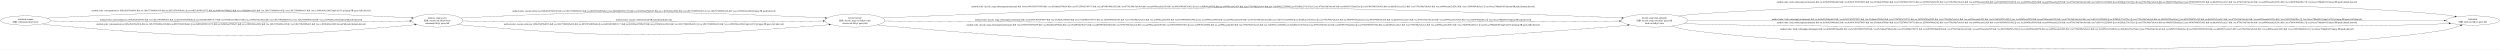
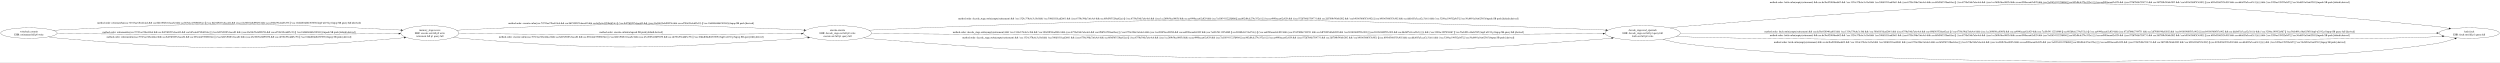
- <svg xmlns="http://www.w3.org/2000/svg" width="16140pt" height="319pt" viewBox="0.00 0.00 16140.00 319.00">
-   <g id="graph0" class="graph" transform="scale(1 1) rotate(0) translate(4 315.17)">
-     <polygon fill="white" stroke="none" points="-4,4 -4,-315.17 16136.06,-315.17 16136.06,4 -4,4" />
+ <svg xmlns="http://www.w3.org/2000/svg" width="14259pt" height="354pt" viewBox="0.00 0.00 14259.00 354.00">
+   <g id="graph0" class="graph" transform="scale(1 1) rotate(0) translate(4 349.55)">
+     <polygon fill="white" stroke="none" points="-4,4 -4,-349.55 14255.06,-349.55 14255.06,4 -4,4" />
    <g id="node1" class="node">
-       <ellipse fill="none" stroke="black" cx="10676.88" cy="-182.71" rx="214.43" ry="42.25" />
-       <text xml:space="preserve" text-anchor="middle" x="10676.88" y="-195.29" font-family="Times,serif" font-size="14.00">decode_stage.read_operands</text>
-       <text xml:space="preserve" text-anchor="middle" x="10676.88" y="-178.04" font-family="Times,serif" font-size="14.00">EHR: decode_stage.out.full p1 query.full</text>
-       <text xml:space="preserve" text-anchor="middle" x="10676.88" y="-160.79" font-family="Times,serif" font-size="14.00">fetch.out.full p0 write</text>
+       <ellipse fill="none" stroke="black" cx="9365.13" cy="-161.03" rx="214.43" ry="42.25" />
+       <text xml:space="preserve" text-anchor="middle" x="9365.13" y="-173.6" font-family="Times,serif" font-size="14.00">decode_stage.read_operands</text>
+       <text xml:space="preserve" text-anchor="middle" x="9365.13" y="-156.35" font-family="Times,serif" font-size="14.00">EHR: decode_stage.out.full p1 query.full</text>
+       <text xml:space="preserve" text-anchor="middle" x="9365.13" y="-139.1" font-family="Times,serif" font-size="14.00">fetch.out.full p0 write</text>
    </g>
    <g id="node3" class="node">
-       <ellipse fill="none" stroke="black" cx="15960.06" cy="-182.71" rx="172" ry="30.05" />
-       <text xml:space="preserve" text-anchor="middle" x="15960.06" y="-186.66" font-family="Times,serif" font-size="14.00">fetch.fetch</text>
-       <text xml:space="preserve" text-anchor="middle" x="15960.06" y="-169.41" font-family="Times,serif" font-size="14.00">EHR: fetch.out.full p1 query.full</text>
+       <ellipse fill="none" stroke="black" cx="14079.06" cy="-161.03" rx="172" ry="30.05" />
+       <text xml:space="preserve" text-anchor="middle" x="14079.06" y="-164.98" font-family="Times,serif" font-size="14.00">fetch.fetch</text>
+       <text xml:space="preserve" text-anchor="middle" x="14079.06" y="-147.73" font-family="Times,serif" font-size="14.00">EHR: fetch.out.full p1 query.full</text>
    </g>
    <g id="edge1" class="edge">
-       <path fill="none" stroke="black" d="M10833.68,-211.84C10858.88,-215.53 10884.76,-218.71 10909.31,-220.71 11985.9,-308.51 14695.2,-327.69 15770.06,-220.71 15794.61,-218.27 15820.69,-214.08 15845.38,-209.36" />
-       <polygon fill="black" stroke="black" points="15846,-212.8 15855.14,-207.45 15844.65,-205.93 15846,-212.8" />
-       <text xml:space="preserve" text-anchor="middle" x="13339.68" y="-297.87" font-family="Times,serif" font-size="14.00">method.order: fetch.out\n(empty(retirement) &amp;&amp; ssa:de3be920046eab02 &amp;&amp; !ssa:bc94913692978459 &amp;&amp; !ssa:d5cbde6cff768ef4 &amp;&amp; ((ssa:072d7b8fa73f4731 &amp;&amp; ssa:2df700b540eb20f2 &amp;&amp; !ssa:6758e39de7a6c4c6 &amp;&amp; !ssa:aa4990acaa62c829 &amp;&amp; !ssa:b91b0360f5f3c902) || (ssa:1ce269b56ce0005d &amp;&amp; ssa:aa4990acaa62c829 &amp;&amp; !ssa:6758e39de7a6c4c6 &amp;&amp; (ssa:7ed1b5411225d4b8 || ssa:802d8cfc274e352e)) || (ssa:6758e39de7a6c4c6 &amp;&amp; ssa:6f9d563528aa62aa) || (ssa:b91b0360f5f3c902 &amp;&amp; ssa:ddcbff5a5ccef2c3 &amp;&amp; !ssa:6758e39de7a6c4c6 &amp;&amp; !ssa:aa4990acaa62c829)) &amp;&amp; (!ssa:e7d491984d1f0cc3 || !ssa:f4ecac79fded6165))\nread SB push [default,derived]</text>
+       <path fill="none" stroke="black" d="M9521.93,-190.16C9547.13,-193.85 9573.01,-197.02 9597.56,-199.03 11498.58,-354.06 11991.1,-387.93 13889.06,-199.03 13913.61,-196.58 13939.69,-192.4 13964.38,-187.67" />
+       <polygon fill="black" stroke="black" points="13965,-191.12 13974.14,-185.76 13963.65,-184.25 13965,-191.12" />
+       <text xml:space="preserve" text-anchor="middle" x="11743.31" y="-332.25" font-family="Times,serif" font-size="14.00">method.order: fetch.out\n(empty(retirement) &amp;&amp; ssa:de3be920046eab02 &amp;&amp; !ssa:1324c378c6c3c1bd &amp;&amp; !ssa:300d1ff1fcad2661 &amp;&amp; ((ssa:6758e39de7a6c4c6 &amp;&amp; ssa:6f9d563528aa62aa) || (!ssa:6758e39de7a6c4c6 &amp;&amp; ((ssa:1ce269b56ce0005d &amp;&amp; ssa:aa4990acaa62c829 &amp;&amp; (ssa:7ed1b5411225d4b8 || ssa:802d8cfc274e352e)) || (!ssa:aa4990acaa62c829 &amp;&amp; ((ssa:072d7b8fa73f4731 &amp;&amp; ssa:2df700b540eb20f2 &amp;&amp; !ssa:b91b0360f5f3c902) || (ssa:b91b0360f5f3c902 &amp;&amp; ssa:ddcbff5a5ccef2c3)))))) &amp;&amp; (!ssa:3209ac1995f2a9d7 || !ssa:56cb891a16a62565))\npeek SB push [default,derived]</text>
    </g>
    <g id="edge2" class="edge">
-       <path fill="none" stroke="black" d="M10891.45,-182.71C11754.01,-182.71 14972.87,-182.71 15776.41,-182.71" />
-       <polygon fill="black" stroke="black" points="15776.26,-186.21 15786.26,-182.71 15776.26,-179.21 15776.26,-186.21" />
-       <text xml:space="preserve" text-anchor="middle" x="13339.68" y="-186.66" font-family="Times,serif" font-size="14.00">method.order: fetch.out\n(empty(retirement) &amp;&amp; ssa:de3be920046eab02 &amp;&amp; !ssa:bc94913692978459 &amp;&amp; !ssa:d5cbde6cff768ef4 &amp;&amp; ((ssa:072d7b8fa73f4731 &amp;&amp; ssa:2df700b540eb20f2 &amp;&amp; !ssa:6758e39de7a6c4c6 &amp;&amp; !ssa:aa4990acaa62c829 &amp;&amp; !ssa:b91b0360f5f3c902) || (ssa:1ce269b56ce0005d &amp;&amp; ssa:aa4990acaa62c829 &amp;&amp; !ssa:6758e39de7a6c4c6 &amp;&amp; (ssa:7ed1b5411225d4b8 || ssa:802d8cfc274e352e)) || (ssa:6758e39de7a6c4c6 &amp;&amp; ssa:6f9d563528aa62aa) || (ssa:b91b0360f5f3c902 &amp;&amp; ssa:ddcbff5a5ccef2c3 &amp;&amp; !ssa:6758e39de7a6c4c6 &amp;&amp; !ssa:aa4990acaa62c829)) &amp;&amp; (!ssa:e7d491984d1f0cc3 || !ssa:f4ecac79fded6165))\np0 u2192 p1\npop SB query.full [derived]</text>
+       <path fill="none" stroke="black" d="M9579.67,-161.03C10374.58,-161.03 13154.39,-161.03 13895.39,-161.03" />
+       <polygon fill="black" stroke="black" points="13895.17,-164.53 13905.17,-161.03 13895.17,-157.53 13895.17,-164.53" />
+       <text xml:space="preserve" text-anchor="middle" x="11743.31" y="-164.98" font-family="Times,serif" font-size="14.00">method.order: fetch.out\n(empty(retirement) &amp;&amp; ssa:de3be920046eab02 &amp;&amp; !ssa:1324c378c6c3c1bd &amp;&amp; !ssa:300d1ff1fcad2661 &amp;&amp; ((ssa:6758e39de7a6c4c6 &amp;&amp; ssa:6f9d563528aa62aa) || (!ssa:6758e39de7a6c4c6 &amp;&amp; ((ssa:1ce269b56ce0005d &amp;&amp; ssa:aa4990acaa62c829 &amp;&amp; (ssa:7ed1b5411225d4b8 || ssa:802d8cfc274e352e)) || (!ssa:aa4990acaa62c829 &amp;&amp; ((ssa:072d7b8fa73f4731 &amp;&amp; ssa:2df700b540eb20f2 &amp;&amp; !ssa:b91b0360f5f3c902) || (ssa:b91b0360f5f3c902 &amp;&amp; ssa:ddcbff5a5ccef2c3)))))) &amp;&amp; (!ssa:3209ac1995f2a9d7 || !ssa:56cb891a16a62565))\np0 u2192 p1\npop SB query.full [derived]</text>
    </g>
    <g id="edge3" class="edge">
-       <path fill="none" stroke="black" d="M10869.42,-163.75C10882.91,-162.84 10896.31,-162.06 10909.31,-161.46 11448.82,-136.74 15230.82,-131.24 15770.06,-161.46 15782.3,-162.15 15794.96,-163.08 15807.67,-164.18" />
-       <polygon fill="black" stroke="black" points="15807.06,-167.64 15817.33,-165.04 15807.69,-160.66 15807.06,-167.64" />
-       <text xml:space="preserve" text-anchor="middle" x="13339.68" y="-165.41" font-family="Times,serif" font-size="14.00">method.order: fetch.out\n(empty(retirement) &amp;&amp; ssa:de3be920046eab02 &amp;&amp; !ssa:bc94913692978459 &amp;&amp; !ssa:d5cbde6cff768ef4 &amp;&amp; ((ssa:072d7b8fa73f4731 &amp;&amp; ssa:2df700b540eb20f2 &amp;&amp; !ssa:6758e39de7a6c4c6 &amp;&amp; !ssa:aa4990acaa62c829 &amp;&amp; !ssa:b91b0360f5f3c902) || (ssa:1ce269b56ce0005d &amp;&amp; ssa:aa4990acaa62c829 &amp;&amp; !ssa:6758e39de7a6c4c6 &amp;&amp; (ssa:7ed1b5411225d4b8 || ssa:802d8cfc274e352e)) || (ssa:6758e39de7a6c4c6 &amp;&amp; ssa:6f9d563528aa62aa) || (ssa:b91b0360f5f3c902 &amp;&amp; ssa:ddcbff5a5ccef2c3 &amp;&amp; !ssa:6758e39de7a6c4c6 &amp;&amp; !ssa:aa4990acaa62c829)) &amp;&amp; (!ssa:e7d491984d1f0cc3 || !ssa:f4ecac79fded6165))\nread SB push [default,derived]</text>
+       <path fill="none" stroke="black" d="M9557.67,-142.07C9571.16,-141.16 9584.56,-140.37 9597.56,-139.78 10073.89,-117.95 13412.97,-113.1 13889.06,-139.78 13901.3,-140.46 13913.96,-141.4 13926.67,-142.49" />
+       <polygon fill="black" stroke="black" points="13926.06,-145.95 13936.33,-143.36 13926.69,-138.98 13926.06,-145.95" />
+       <text xml:space="preserve" text-anchor="middle" x="11743.31" y="-143.73" font-family="Times,serif" font-size="14.00">method.order: fetch.out\n(empty(retirement) &amp;&amp; ssa:de3be920046eab02 &amp;&amp; !ssa:1324c378c6c3c1bd &amp;&amp; !ssa:300d1ff1fcad2661 &amp;&amp; ((ssa:6758e39de7a6c4c6 &amp;&amp; ssa:6f9d563528aa62aa) || (!ssa:6758e39de7a6c4c6 &amp;&amp; ((ssa:1ce269b56ce0005d &amp;&amp; ssa:aa4990acaa62c829 &amp;&amp; (ssa:7ed1b5411225d4b8 || ssa:802d8cfc274e352e)) || (!ssa:aa4990acaa62c829 &amp;&amp; ((ssa:072d7b8fa73f4731 &amp;&amp; ssa:2df700b540eb20f2 &amp;&amp; !ssa:b91b0360f5f3c902) || (ssa:b91b0360f5f3c902 &amp;&amp; ssa:ddcbff5a5ccef2c3)))))) &amp;&amp; (!ssa:3209ac1995f2a9d7 || !ssa:56cb891a16a62565))\npeek SB push [default,derived]</text>
    </g>
    <g id="edge4" class="edge">
-       <path fill="none" stroke="black" d="M10787.88,-146.21C10825.9,-135.32 10869.06,-124.86 10909.31,-119.46 11979.88,24.2 14703.94,54.19 15770.06,-119.46 15807.81,-125.61 15848.2,-138.24 15881.9,-150.61" />
-       <polygon fill="black" stroke="black" points="15880.59,-153.86 15891.19,-154.08 15883.04,-147.3 15880.59,-153.86" />
-       <text xml:space="preserve" text-anchor="middle" x="13339.68" y="-123.41" font-family="Times,serif" font-size="14.00">method.order: fetch.out\n(empty(retirement) &amp;&amp; ssa:de3be920046eab02 &amp;&amp; !ssa:bc94913692978459 &amp;&amp; !ssa:d5cbde6cff768ef4 &amp;&amp; ((ssa:072d7b8fa73f4731 &amp;&amp; ssa:2df700b540eb20f2 &amp;&amp; !ssa:6758e39de7a6c4c6 &amp;&amp; !ssa:aa4990acaa62c829 &amp;&amp; !ssa:b91b0360f5f3c902) || (ssa:1ce269b56ce0005d &amp;&amp; ssa:aa4990acaa62c829 &amp;&amp; !ssa:6758e39de7a6c4c6 &amp;&amp; (ssa:7ed1b5411225d4b8 || ssa:802d8cfc274e352e)) || (ssa:6758e39de7a6c4c6 &amp;&amp; ssa:6f9d563528aa62aa) || (ssa:b91b0360f5f3c902 &amp;&amp; ssa:ddcbff5a5ccef2c3 &amp;&amp; !ssa:6758e39de7a6c4c6 &amp;&amp; !ssa:aa4990acaa62c829)) &amp;&amp; (!ssa:e7d491984d1f0cc3 || !ssa:f4ecac79fded6165))\npop SB push [derived]</text>
+       <path fill="none" stroke="black" d="M9480.65,-125.06C9517.58,-115.12 9558.95,-105.72 9597.56,-100.78 10543.5,20.34 12946.72,45.79 13889.06,-100.78 13925.75,-106.48 13965.07,-118.07 13998.29,-129.58" />
+       <polygon fill="black" stroke="black" points="13996.82,-132.77 14007.42,-132.8 13999.15,-126.17 13996.82,-132.77" />
+       <text xml:space="preserve" text-anchor="middle" x="11743.31" y="-104.73" font-family="Times,serif" font-size="14.00">method.order: fetch.out\n(empty(retirement) &amp;&amp; ssa:de3be920046eab02 &amp;&amp; !ssa:1324c378c6c3c1bd &amp;&amp; !ssa:300d1ff1fcad2661 &amp;&amp; ((ssa:6758e39de7a6c4c6 &amp;&amp; ssa:6f9d563528aa62aa) || (!ssa:6758e39de7a6c4c6 &amp;&amp; ((ssa:1ce269b56ce0005d &amp;&amp; ssa:aa4990acaa62c829 &amp;&amp; (ssa:7ed1b5411225d4b8 || ssa:802d8cfc274e352e)) || (!ssa:aa4990acaa62c829 &amp;&amp; ((ssa:072d7b8fa73f4731 &amp;&amp; ssa:2df700b540eb20f2 &amp;&amp; !ssa:b91b0360f5f3c902) || (ssa:b91b0360f5f3c902 &amp;&amp; ssa:ddcbff5a5ccef2c3)))))) &amp;&amp; (!ssa:3209ac1995f2a9d7 || !ssa:56cb891a16a62565))\npop SB push [derived]</text>
    </g>
    <g id="node2" class="node">
-       <ellipse fill="none" stroke="black" cx="5515.2" cy="-182.71" rx="193.75" ry="42.25" />
-       <text xml:space="preserve" text-anchor="middle" x="5515.2" y="-195.29" font-family="Times,serif" font-size="14.00">execute.execute</text>
-       <text xml:space="preserve" text-anchor="middle" x="5515.2" y="-178.04" font-family="Times,serif" font-size="14.00">EHR: decode_stage.out.full p0 write</text>
-       <text xml:space="preserve" text-anchor="middle" x="5515.2" y="-160.79" font-family="Times,serif" font-size="14.00">execute.out.full p1 query.full</text>
+       <ellipse fill="none" stroke="black" cx="4772.7" cy="-161.03" rx="193.75" ry="42.25" />
+       <text xml:space="preserve" text-anchor="middle" x="4772.7" y="-173.6" font-family="Times,serif" font-size="14.00">execute.execute</text>
+       <text xml:space="preserve" text-anchor="middle" x="4772.7" y="-156.35" font-family="Times,serif" font-size="14.00">EHR: decode_stage.out.full p0 write</text>
+       <text xml:space="preserve" text-anchor="middle" x="4772.7" y="-139.1" font-family="Times,serif" font-size="14.00">execute.out.full p1 query.full</text>
    </g>
    <g id="edge5" class="edge">
-       <path fill="none" stroke="black" d="M5694.63,-199.02C5705.56,-199.69 5716.4,-200.26 5726.95,-200.71 7821.71,-290.01 8349.36,-282.06 10444.45,-200.71 10451.96,-200.42 10459.6,-200.08 10467.31,-199.69" />
-       <polygon fill="black" stroke="black" points="10467.35,-203.19 10477.15,-199.17 10466.98,-196.2 10467.35,-203.19" />
-       <text xml:space="preserve" text-anchor="middle" x="8085.7" y="-268.67" font-family="Times,serif" font-size="14.00">method.order: decode_stage.out\n(empty(retirement) &amp;&amp; !ssa:bc94913692978459 &amp;&amp; !ssa:d5cbde6cff768ef4 &amp;&amp; ((ssa:072d7b8fa73f4731 &amp;&amp; ssa:2df700b540eb20f2 &amp;&amp; !ssa:6758e39de7a6c4c6 &amp;&amp; !ssa:aa4990acaa62c829 &amp;&amp; !ssa:b91b0360f5f3c902) || (ssa:1ce269b56ce0005d &amp;&amp; ssa:aa4990acaa62c829 &amp;&amp; !ssa:6758e39de7a6c4c6 &amp;&amp; (ssa:7ed1b5411225d4b8 || ssa:802d8cfc274e352e)) || (ssa:6758e39de7a6c4c6 &amp;&amp; ssa:6f9d563528aa62aa) || (ssa:b91b0360f5f3c902 &amp;&amp; ssa:ddcbff5a5ccef2c3 &amp;&amp; !ssa:6758e39de7a6c4c6 &amp;&amp; !ssa:aa4990acaa62c829)) &amp;&amp; (!ssa:e7d491984d1f0cc3 || !ssa:f4ecac79fded6165))\nread SB push [default,derived]</text>
+       <path fill="none" stroke="black" d="M4952.13,-177.33C4963.06,-178 4973.9,-178.58 4984.45,-179.03 6826.44,-257.55 7290.42,-250.56 9132.7,-179.03 9140.21,-178.74 9147.85,-178.39 9155.56,-178" />
+       <polygon fill="black" stroke="black" points="9155.6,-181.51 9165.4,-177.48 9155.23,-174.52 9155.6,-181.51" />
+       <text xml:space="preserve" text-anchor="middle" x="7058.57" y="-239.26" font-family="Times,serif" font-size="14.00">method.order: decode_stage.out\n(empty(retirement) &amp;&amp; !ssa:1324c378c6c3c1bd &amp;&amp; !ssa:300d1ff1fcad2661 &amp;&amp; ((ssa:6758e39de7a6c4c6 &amp;&amp; ssa:6f9d563528aa62aa) || (!ssa:6758e39de7a6c4c6 &amp;&amp; ((ssa:1ce269b56ce0005d &amp;&amp; ssa:aa4990acaa62c829 &amp;&amp; (ssa:7ed1b5411225d4b8 || ssa:802d8cfc274e352e)) || (!ssa:aa4990acaa62c829 &amp;&amp; ((ssa:072d7b8fa73f4731 &amp;&amp; ssa:2df700b540eb20f2 &amp;&amp; !ssa:b91b0360f5f3c902) || (ssa:b91b0360f5f3c902 &amp;&amp; ssa:ddcbff5a5ccef2c3)))))) &amp;&amp; (!ssa:3209ac1995f2a9d7 || !ssa:56cb891a16a62565))\npeek SB push [default,derived]</text>
    </g>
    <g id="edge6" class="edge">
-       <path fill="none" stroke="black" d="M5708.86,-179.62C5714.96,-179.56 5721,-179.51 5726.95,-179.46 7823.55,-163.3 8347.83,-164.74 10444.45,-179.46 10446.71,-179.48 10448.98,-179.49 10451.26,-179.51" />
-       <polygon fill="black" stroke="black" points="10451.22,-183.01 10461.25,-179.59 10451.28,-176.01 10451.22,-183.01" />
-       <text xml:space="preserve" text-anchor="middle" x="8085.7" y="-183.41" font-family="Times,serif" font-size="14.00">method.order: decode_stage.out\n(empty(retirement) &amp;&amp; !ssa:bc94913692978459 &amp;&amp; !ssa:d5cbde6cff768ef4 &amp;&amp; ((ssa:072d7b8fa73f4731 &amp;&amp; ssa:2df700b540eb20f2 &amp;&amp; !ssa:6758e39de7a6c4c6 &amp;&amp; !ssa:aa4990acaa62c829 &amp;&amp; !ssa:b91b0360f5f3c902) || (ssa:1ce269b56ce0005d &amp;&amp; ssa:aa4990acaa62c829 &amp;&amp; !ssa:6758e39de7a6c4c6 &amp;&amp; (ssa:7ed1b5411225d4b8 || ssa:802d8cfc274e352e)) || (ssa:6758e39de7a6c4c6 &amp;&amp; ssa:6f9d563528aa62aa) || (ssa:b91b0360f5f3c902 &amp;&amp; ssa:ddcbff5a5ccef2c3 &amp;&amp; !ssa:6758e39de7a6c4c6 &amp;&amp; !ssa:aa4990acaa62c829)) &amp;&amp; (!ssa:e7d491984d1f0cc3 || !ssa:f4ecac79fded6165))\npop SB push [derived]</text>
+       <path fill="none" stroke="black" d="M4966.36,-157.94C4972.46,-157.88 4978.5,-157.82 4984.45,-157.78 6828.06,-143.56 7289.08,-144.83 9132.7,-157.78 9134.96,-157.79 9137.23,-157.81 9139.51,-157.83" />
+       <polygon fill="black" stroke="black" points="9139.47,-161.33 9149.5,-157.91 9139.53,-154.33 9139.47,-161.33" />
+       <text xml:space="preserve" text-anchor="middle" x="7058.57" y="-161.73" font-family="Times,serif" font-size="14.00">method.order: decode_stage.out\n(empty(retirement) &amp;&amp; !ssa:1324c378c6c3c1bd &amp;&amp; !ssa:300d1ff1fcad2661 &amp;&amp; ((ssa:6758e39de7a6c4c6 &amp;&amp; ssa:6f9d563528aa62aa) || (!ssa:6758e39de7a6c4c6 &amp;&amp; ((ssa:1ce269b56ce0005d &amp;&amp; ssa:aa4990acaa62c829 &amp;&amp; (ssa:7ed1b5411225d4b8 || ssa:802d8cfc274e352e)) || (!ssa:aa4990acaa62c829 &amp;&amp; ((ssa:072d7b8fa73f4731 &amp;&amp; ssa:2df700b540eb20f2 &amp;&amp; !ssa:b91b0360f5f3c902) || (ssa:b91b0360f5f3c902 &amp;&amp; ssa:ddcbff5a5ccef2c3)))))) &amp;&amp; (!ssa:3209ac1995f2a9d7 || !ssa:56cb891a16a62565))\np0 u2192 p1\npop SB query.full [derived]</text>
    </g>
    <g id="edge7" class="edge">
-       <path fill="none" stroke="black" d="M5660.89,-154.49C5682.94,-151.16 5705.49,-148.29 5726.95,-146.46 7816.01,31.9 8354.1,16.26 10444.45,-146.46 10464.12,-147.99 10484.65,-150.25 10505,-152.89" />
-       <polygon fill="black" stroke="black" points="10504.4,-156.34 10514.78,-154.2 10505.33,-149.4 10504.4,-156.34" />
-       <text xml:space="preserve" text-anchor="middle" x="8085.7" y="-150.41" font-family="Times,serif" font-size="14.00">method.order: decode_stage.out\n(empty(retirement) &amp;&amp; !ssa:bc94913692978459 &amp;&amp; !ssa:d5cbde6cff768ef4 &amp;&amp; ((ssa:072d7b8fa73f4731 &amp;&amp; ssa:2df700b540eb20f2 &amp;&amp; !ssa:6758e39de7a6c4c6 &amp;&amp; !ssa:aa4990acaa62c829 &amp;&amp; !ssa:b91b0360f5f3c902) || (ssa:1ce269b56ce0005d &amp;&amp; ssa:aa4990acaa62c829 &amp;&amp; !ssa:6758e39de7a6c4c6 &amp;&amp; (ssa:7ed1b5411225d4b8 || ssa:802d8cfc274e352e)) || (ssa:6758e39de7a6c4c6 &amp;&amp; ssa:6f9d563528aa62aa) || (ssa:b91b0360f5f3c902 &amp;&amp; ssa:ddcbff5a5ccef2c3 &amp;&amp; !ssa:6758e39de7a6c4c6 &amp;&amp; !ssa:aa4990acaa62c829)) &amp;&amp; (!ssa:e7d491984d1f0cc3 || !ssa:f4ecac79fded6165))\np0 u2192 p1\npop SB query.full [derived]</text>
+       <path fill="none" stroke="black" d="M4922.43,-133.79C4943.2,-130.89 4964.31,-128.4 4984.45,-126.78 6822.14,21.58 7294,8.54 9132.7,-126.78 9150.9,-128.12 9169.84,-130.04 9188.7,-132.3" />
+       <polygon fill="black" stroke="black" points="9188.25,-135.77 9198.6,-133.53 9189.1,-128.83 9188.25,-135.77" />
+       <text xml:space="preserve" text-anchor="middle" x="7058.57" y="-130.73" font-family="Times,serif" font-size="14.00">method.order: decode_stage.out\n(empty(retirement) &amp;&amp; !ssa:1324c378c6c3c1bd &amp;&amp; !ssa:300d1ff1fcad2661 &amp;&amp; ((ssa:6758e39de7a6c4c6 &amp;&amp; ssa:6f9d563528aa62aa) || (!ssa:6758e39de7a6c4c6 &amp;&amp; ((ssa:1ce269b56ce0005d &amp;&amp; ssa:aa4990acaa62c829 &amp;&amp; (ssa:7ed1b5411225d4b8 || ssa:802d8cfc274e352e)) || (!ssa:aa4990acaa62c829 &amp;&amp; ((ssa:072d7b8fa73f4731 &amp;&amp; ssa:2df700b540eb20f2 &amp;&amp; !ssa:b91b0360f5f3c902) || (ssa:b91b0360f5f3c902 &amp;&amp; ssa:ddcbff5a5ccef2c3)))))) &amp;&amp; (!ssa:3209ac1995f2a9d7 || !ssa:56cb891a16a62565))\npop SB push [derived]</text>
    </g>
    <g id="node4" class="node">
-       <ellipse fill="none" stroke="black" cx="2818.59" cy="-182.71" rx="165.11" ry="42.25" />
-       <text xml:space="preserve" text-anchor="middle" x="2818.59" y="-195.29" font-family="Times,serif" font-size="14.00">memory_stage.access</text>
-       <text xml:space="preserve" text-anchor="middle" x="2818.59" y="-178.04" font-family="Times,serif" font-size="14.00">EHR: execute.out.full p0 write</text>
-       <text xml:space="preserve" text-anchor="middle" x="2818.59" y="-160.79" font-family="Times,serif" font-size="14.00">retirement.full p1 query.full</text>
+       <ellipse fill="none" stroke="black" cx="2447.34" cy="-161.03" rx="165.11" ry="42.25" />
+       <text xml:space="preserve" text-anchor="middle" x="2447.34" y="-173.6" font-family="Times,serif" font-size="14.00">memory_stage.access</text>
+       <text xml:space="preserve" text-anchor="middle" x="2447.34" y="-156.35" font-family="Times,serif" font-size="14.00">EHR: execute.out.full p0 write</text>
+       <text xml:space="preserve" text-anchor="middle" x="2447.34" y="-139.1" font-family="Times,serif" font-size="14.00">retirement.full p1 query.full</text>
    </g>
    <g id="edge8" class="edge">
-       <path fill="none" stroke="black" d="M2971.54,-198.86C2981.74,-199.6 2991.87,-200.23 3001.7,-200.71 4023.46,-251.08 4281.38,-244.28 5303.45,-200.71 5310.29,-200.42 5317.25,-200.08 5324.28,-199.69" />
-       <polygon fill="black" stroke="black" points="5324.47,-203.18 5334.25,-199.11 5324.07,-196.19 5324.47,-203.18" />
-       <text xml:space="preserve" text-anchor="middle" x="4152.58" y="-239.94" font-family="Times,serif" font-size="14.00">method.order: execute.out\n((ssa:16f8cd5a870e6916 &amp;&amp; ssa:1d9c733b6069e418 &amp;&amp; ssa:dff325f34483ba8e) || (ssa:6df22d018b913173 &amp;&amp; ssa:9e9d1bee078f6e25 &amp;&amp; ssa:cc1b09cbf4ce2662 &amp;&amp; !ssa:1d9c733b6069e418) || (!ssa:1d9c733b6069e418 &amp;&amp; !ssa:cc1b09cbf4ce2662))\npop SB push [derived]</text>
+       <path fill="none" stroke="black" d="M2600.29,-177.18C2610.49,-177.91 2620.62,-178.54 2630.45,-179.03 3487.41,-221.28 3703.73,-215.57 4560.95,-179.03 4567.79,-178.74 4574.75,-178.39 4581.78,-178" />
+       <polygon fill="black" stroke="black" points="4581.97,-181.5 4591.75,-177.42 4581.57,-174.51 4581.97,-181.5" />
+       <text xml:space="preserve" text-anchor="middle" x="3595.7" y="-212.56" font-family="Times,serif" font-size="14.00">method.order: execute.out\n((ssa:70723aa72be424cd &amp;&amp; ssa:8d27d9287c6aca82 &amp;&amp; ssa:b65e4e4350b6654e) || (!ssa:8d27d9287c6aca82 &amp;&amp; ((ssa:43a36b52e8d99256 &amp;&amp; ssa:ed700c99c4dd5c39) || !ssa:10d44b04d6230369)))\npop SB push [derived]</text>
    </g>
    <g id="edge9" class="edge">
-       <path fill="none" stroke="black" d="M2983.39,-179.65C2989.58,-179.58 2995.69,-179.52 3001.7,-179.46 4024.66,-170.33 4280.48,-171.57 5303.45,-179.46 5305.68,-179.48 5307.93,-179.5 5310.18,-179.52" />
-       <polygon fill="black" stroke="black" points="5309.99,-183.01 5320.02,-179.61 5310.06,-176.01 5309.99,-183.01" />
-       <text xml:space="preserve" text-anchor="middle" x="4152.58" y="-183.41" font-family="Times,serif" font-size="14.00">method.order: execute.out\ntrue\nread SB push [default,derived]</text>
+       <path fill="none" stroke="black" d="M2612.14,-157.97C2618.33,-157.89 2624.44,-157.83 2630.45,-157.78 3488.42,-150.12 3702.98,-151.16 4560.95,-157.78 4563.18,-157.79 4565.43,-157.81 4567.68,-157.83" />
+       <polygon fill="black" stroke="black" points="4567.49,-161.33 4577.52,-157.92 4567.56,-154.33 4567.49,-161.33" />
+       <text xml:space="preserve" text-anchor="middle" x="3595.7" y="-161.73" font-family="Times,serif" font-size="14.00">method.order: execute.out\ntrue\npeek SB push [default,derived]</text>
    </g>
    <g id="edge10" class="edge">
-       <path fill="none" stroke="black" d="M2951.54,-157.36C2968.37,-154.93 2985.4,-152.85 3001.7,-151.46 4021.01,-64.64 4283.22,-76.23 5303.45,-151.46 5318.15,-152.54 5333.37,-154.05 5348.6,-155.81" />
-       <polygon fill="black" stroke="black" points="5347.84,-159.25 5358.18,-156.96 5348.67,-152.3 5347.84,-159.25" />
-       <text xml:space="preserve" text-anchor="middle" x="4152.58" y="-155.41" font-family="Times,serif" font-size="14.00">method.order: execute.out\n((ssa:16f8cd5a870e6916 &amp;&amp; ssa:1d9c733b6069e418 &amp;&amp; ssa:dff325f34483ba8e) || (ssa:6df22d018b913173 &amp;&amp; ssa:9e9d1bee078f6e25 &amp;&amp; ssa:cc1b09cbf4ce2662 &amp;&amp; !ssa:1d9c733b6069e418) || (!ssa:1d9c733b6069e418 &amp;&amp; !ssa:cc1b09cbf4ce2662))\np0 u2192 p1\npop SB query.full [derived]</text>
+       <path fill="none" stroke="black" d="M2581.8,-136.28C2598.14,-134.01 2614.64,-132.08 2630.45,-130.78 3485.55,-60.24 3705.13,-69.67 4560.95,-130.78 4574.98,-131.78 4589.5,-133.15 4604.04,-134.76" />
+       <polygon fill="black" stroke="black" points="4603.33,-138.2 4613.66,-135.86 4604.12,-131.25 4603.33,-138.2" />
+       <text xml:space="preserve" text-anchor="middle" x="3595.7" y="-134.73" font-family="Times,serif" font-size="14.00">method.order: execute.out\n((ssa:70723aa72be424cd &amp;&amp; ssa:8d27d9287c6aca82 &amp;&amp; ssa:b65e4e4350b6654e) || (!ssa:8d27d9287c6aca82 &amp;&amp; ((ssa:43a36b52e8d99256 &amp;&amp; ssa:ed700c99c4dd5c39) || !ssa:10d44b04d6230369)))\np0 u2192 p1\npop SB query.full [derived]</text>
    </g>
    <g id="node5" class="node">
-       <ellipse fill="none" stroke="black" cx="160.87" cy="-182.71" rx="160.87" ry="30.05" />
-       <text xml:space="preserve" text-anchor="middle" x="160.87" y="-186.66" font-family="Times,serif" font-size="14.00">writeback.commit</text>
-       <text xml:space="preserve" text-anchor="middle" x="160.87" y="-169.41" font-family="Times,serif" font-size="14.00">EHR: retirement.full p0 write</text>
+       <ellipse fill="none" stroke="black" cx="160.87" cy="-161.03" rx="160.87" ry="30.05" />
+       <text xml:space="preserve" text-anchor="middle" x="160.87" y="-164.98" font-family="Times,serif" font-size="14.00">writeback.commit</text>
+       <text xml:space="preserve" text-anchor="middle" x="160.87" y="-147.73" font-family="Times,serif" font-size="14.00">EHR: retirement.full p0 write</text>
    </g>
    <g id="edge11" class="edge">
-       <path fill="none" stroke="black" d="M300.13,-198.08C313.5,-199.15 326.87,-200.06 339.73,-200.71 1358.77,-252.14 1616.39,-250.95 2635.48,-200.71 2641.63,-200.41 2647.89,-200.05 2654.21,-199.64" />
-       <polygon fill="black" stroke="black" points="2654.4,-203.14 2664.13,-198.96 2653.92,-196.15 2654.4,-203.14" />
-       <text xml:space="preserve" text-anchor="middle" x="1487.61" y="-242.79" font-family="Times,serif" font-size="14.00">method.order: retirement\n((ssa:16f8cd5a870e6916 &amp;&amp; ssa:1d9c733b6069e418 &amp;&amp; ssa:dff325f34483ba8e) || (ssa:6df22d018b913173 &amp;&amp; ssa:9e9d1bee078f6e25 &amp;&amp; ssa:cc1b09cbf4ce2662 &amp;&amp; !ssa:1d9c733b6069e418) || (!ssa:1d9c733b6069e418 &amp;&amp; !ssa:cc1b09cbf4ce2662))\np0 u2192 p1\npop SB query.full [derived]</text>
+       <path fill="none" stroke="black" d="M300.13,-176.39C313.5,-177.47 326.87,-178.38 339.73,-179.03 1193.98,-222.14 1409.94,-221.14 2264.23,-179.03 2270.38,-178.72 2276.64,-178.36 2282.96,-177.96" />
+       <polygon fill="black" stroke="black" points="2283.15,-181.45 2292.88,-177.28 2282.67,-174.47 2283.15,-181.45" />
+       <text xml:space="preserve" text-anchor="middle" x="1301.98" y="-214.94" font-family="Times,serif" font-size="14.00">method.order: retirement\n((ssa:70723aa72be424cd &amp;&amp; ssa:8d27d9287c6aca82 &amp;&amp; ssa:b65e4e4350b6654e) || (!ssa:8d27d9287c6aca82 &amp;&amp; ((ssa:43a36b52e8d99256 &amp;&amp; ssa:ed700c99c4dd5c39) || !ssa:10d44b04d6230369)))\np0 u2192 p1\npop SB query.full [derived]</text>
    </g>
    <g id="edge12" class="edge">
-       <path fill="none" stroke="black" d="M321.38,-179.66C327.57,-179.58 333.71,-179.52 339.73,-179.46 1360.02,-170.14 1615.19,-170.36 2635.48,-179.46 2637.74,-179.48 2640.01,-179.5 2642.29,-179.53" />
-       <polygon fill="black" stroke="black" points="2642.24,-183.03 2652.28,-179.63 2642.32,-176.03 2642.24,-183.03" />
-       <text xml:space="preserve" text-anchor="middle" x="1487.61" y="-183.41" font-family="Times,serif" font-size="14.00">method.order: retirement\n((ssa:16f8cd5a870e6916 &amp;&amp; ssa:1d9c733b6069e418 &amp;&amp; ssa:dff325f34483ba8e) || (ssa:6df22d018b913173 &amp;&amp; ssa:9e9d1bee078f6e25 &amp;&amp; ssa:cc1b09cbf4ce2662 &amp;&amp; !ssa:1d9c733b6069e418) || (!ssa:1d9c733b6069e418 &amp;&amp; !ssa:cc1b09cbf4ce2662))\npop SB push [derived]</text>
+       <path fill="none" stroke="black" d="M321.38,-157.97C327.57,-157.9 333.71,-157.83 339.73,-157.78 1195.03,-149.96 1408.93,-150.15 2264.23,-157.78 2266.49,-157.8 2268.76,-157.82 2271.04,-157.84" />
+       <polygon fill="black" stroke="black" points="2270.99,-161.34 2281.03,-157.95 2271.07,-154.34 2270.99,-161.34" />
+       <text xml:space="preserve" text-anchor="middle" x="1301.98" y="-161.73" font-family="Times,serif" font-size="14.00">method.order: retirement\n((ssa:70723aa72be424cd &amp;&amp; ssa:8d27d9287c6aca82 &amp;&amp; ssa:b65e4e4350b6654e) || (!ssa:8d27d9287c6aca82 &amp;&amp; ((ssa:43a36b52e8d99256 &amp;&amp; ssa:ed700c99c4dd5c39) || !ssa:10d44b04d6230369)))\npeek SB push [default,derived]</text>
    </g>
    <g id="edge13" class="edge">
-       <path fill="none" stroke="black" d="M271.06,-160.45C293.67,-156.71 317.4,-153.41 339.73,-151.46 1356.21,-62.85 1618.83,-64.87 2635.48,-151.46 2648.22,-152.55 2661.4,-154.05 2674.58,-155.82" />
-       <polygon fill="black" stroke="black" points="2673.76,-159.24 2684.15,-157.15 2674.73,-152.3 2673.76,-159.24" />
-       <text xml:space="preserve" text-anchor="middle" x="1487.61" y="-155.41" font-family="Times,serif" font-size="14.00">method.order: retirement\n((ssa:16f8cd5a870e6916 &amp;&amp; ssa:1d9c733b6069e418 &amp;&amp; ssa:dff325f34483ba8e) || (ssa:6df22d018b913173 &amp;&amp; ssa:9e9d1bee078f6e25 &amp;&amp; ssa:cc1b09cbf4ce2662 &amp;&amp; !ssa:1d9c733b6069e418) || (!ssa:1d9c733b6069e418 &amp;&amp; !ssa:cc1b09cbf4ce2662))\nread SB push [default,derived]</text>
+       <path fill="none" stroke="black" d="M272.98,-139.17C295.02,-135.68 318.04,-132.61 339.73,-130.78 1192.03,-58.82 1411.8,-60.46 2264.23,-130.78 2276.46,-131.79 2289.11,-133.17 2301.77,-134.79" />
+       <polygon fill="black" stroke="black" points="2301.01,-138.22 2311.39,-136.08 2301.94,-131.28 2301.01,-138.22" />
+       <text xml:space="preserve" text-anchor="middle" x="1301.98" y="-134.73" font-family="Times,serif" font-size="14.00">method.order: retirement\n((ssa:70723aa72be424cd &amp;&amp; ssa:8d27d9287c6aca82 &amp;&amp; ssa:b65e4e4350b6654e) || (!ssa:8d27d9287c6aca82 &amp;&amp; ((ssa:43a36b52e8d99256 &amp;&amp; ssa:ed700c99c4dd5c39) || !ssa:10d44b04d6230369)))\npop SB push [derived]</text>
    </g>
  </g>
</svg>
